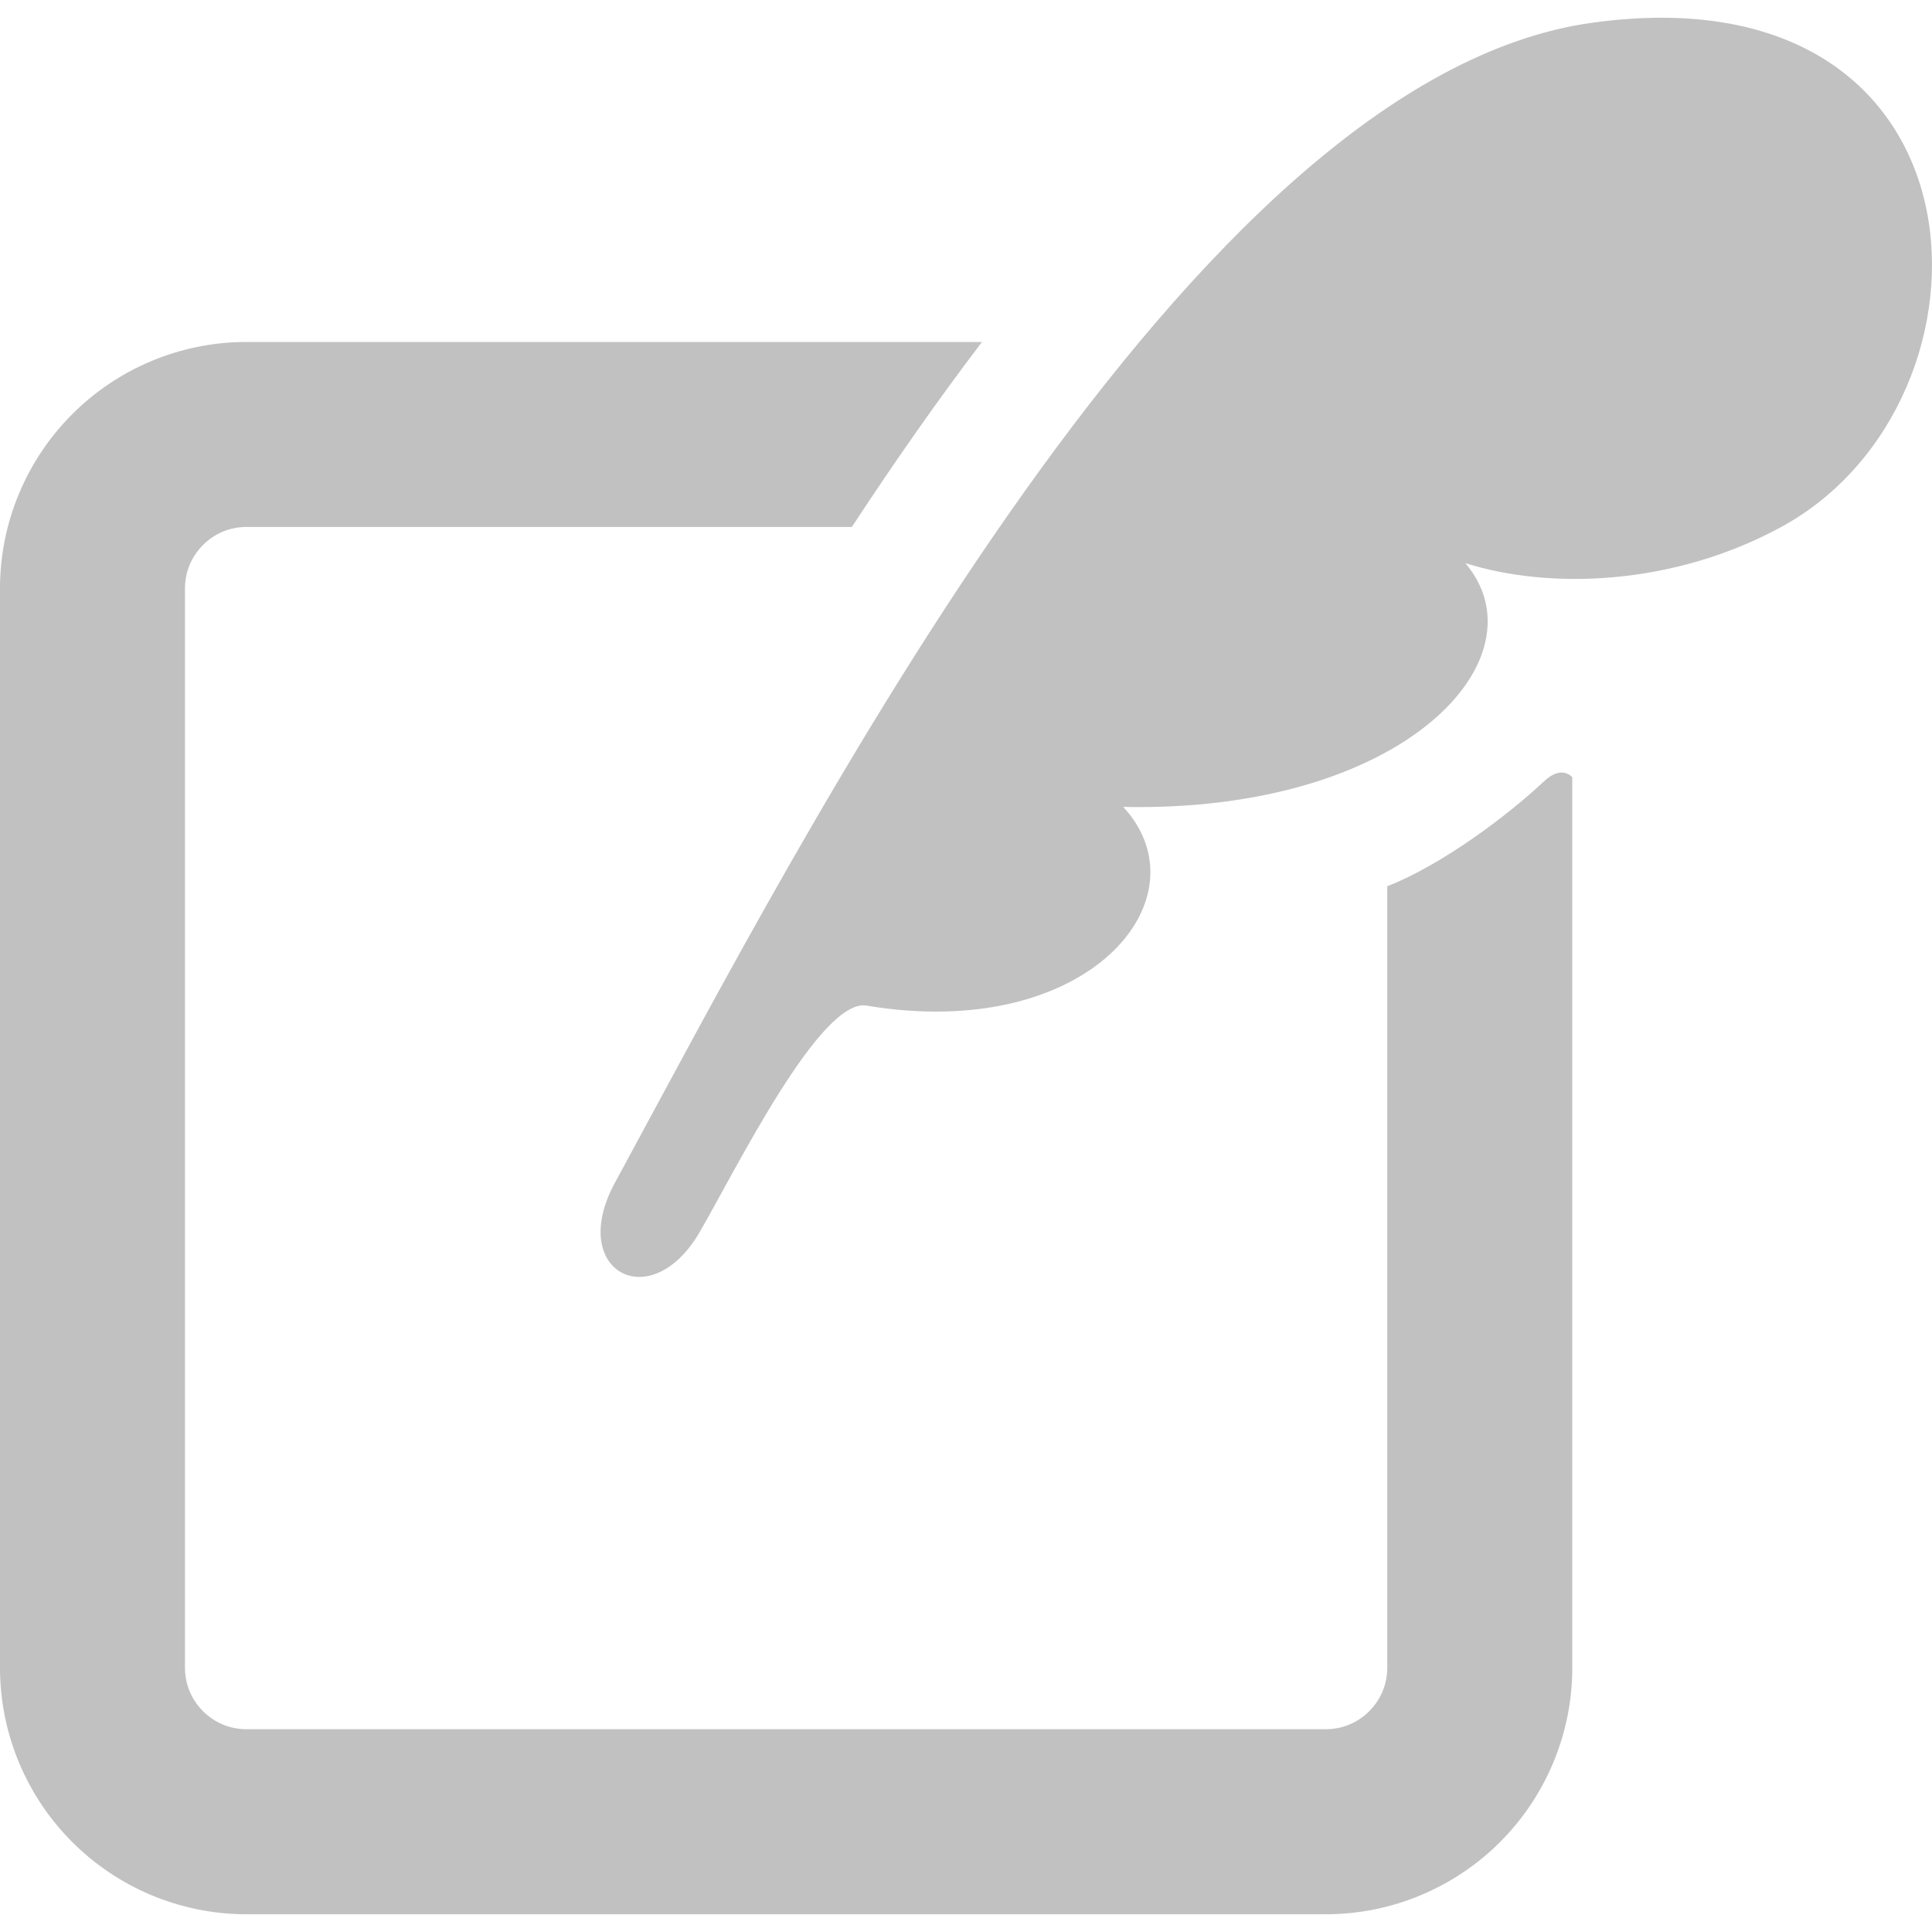
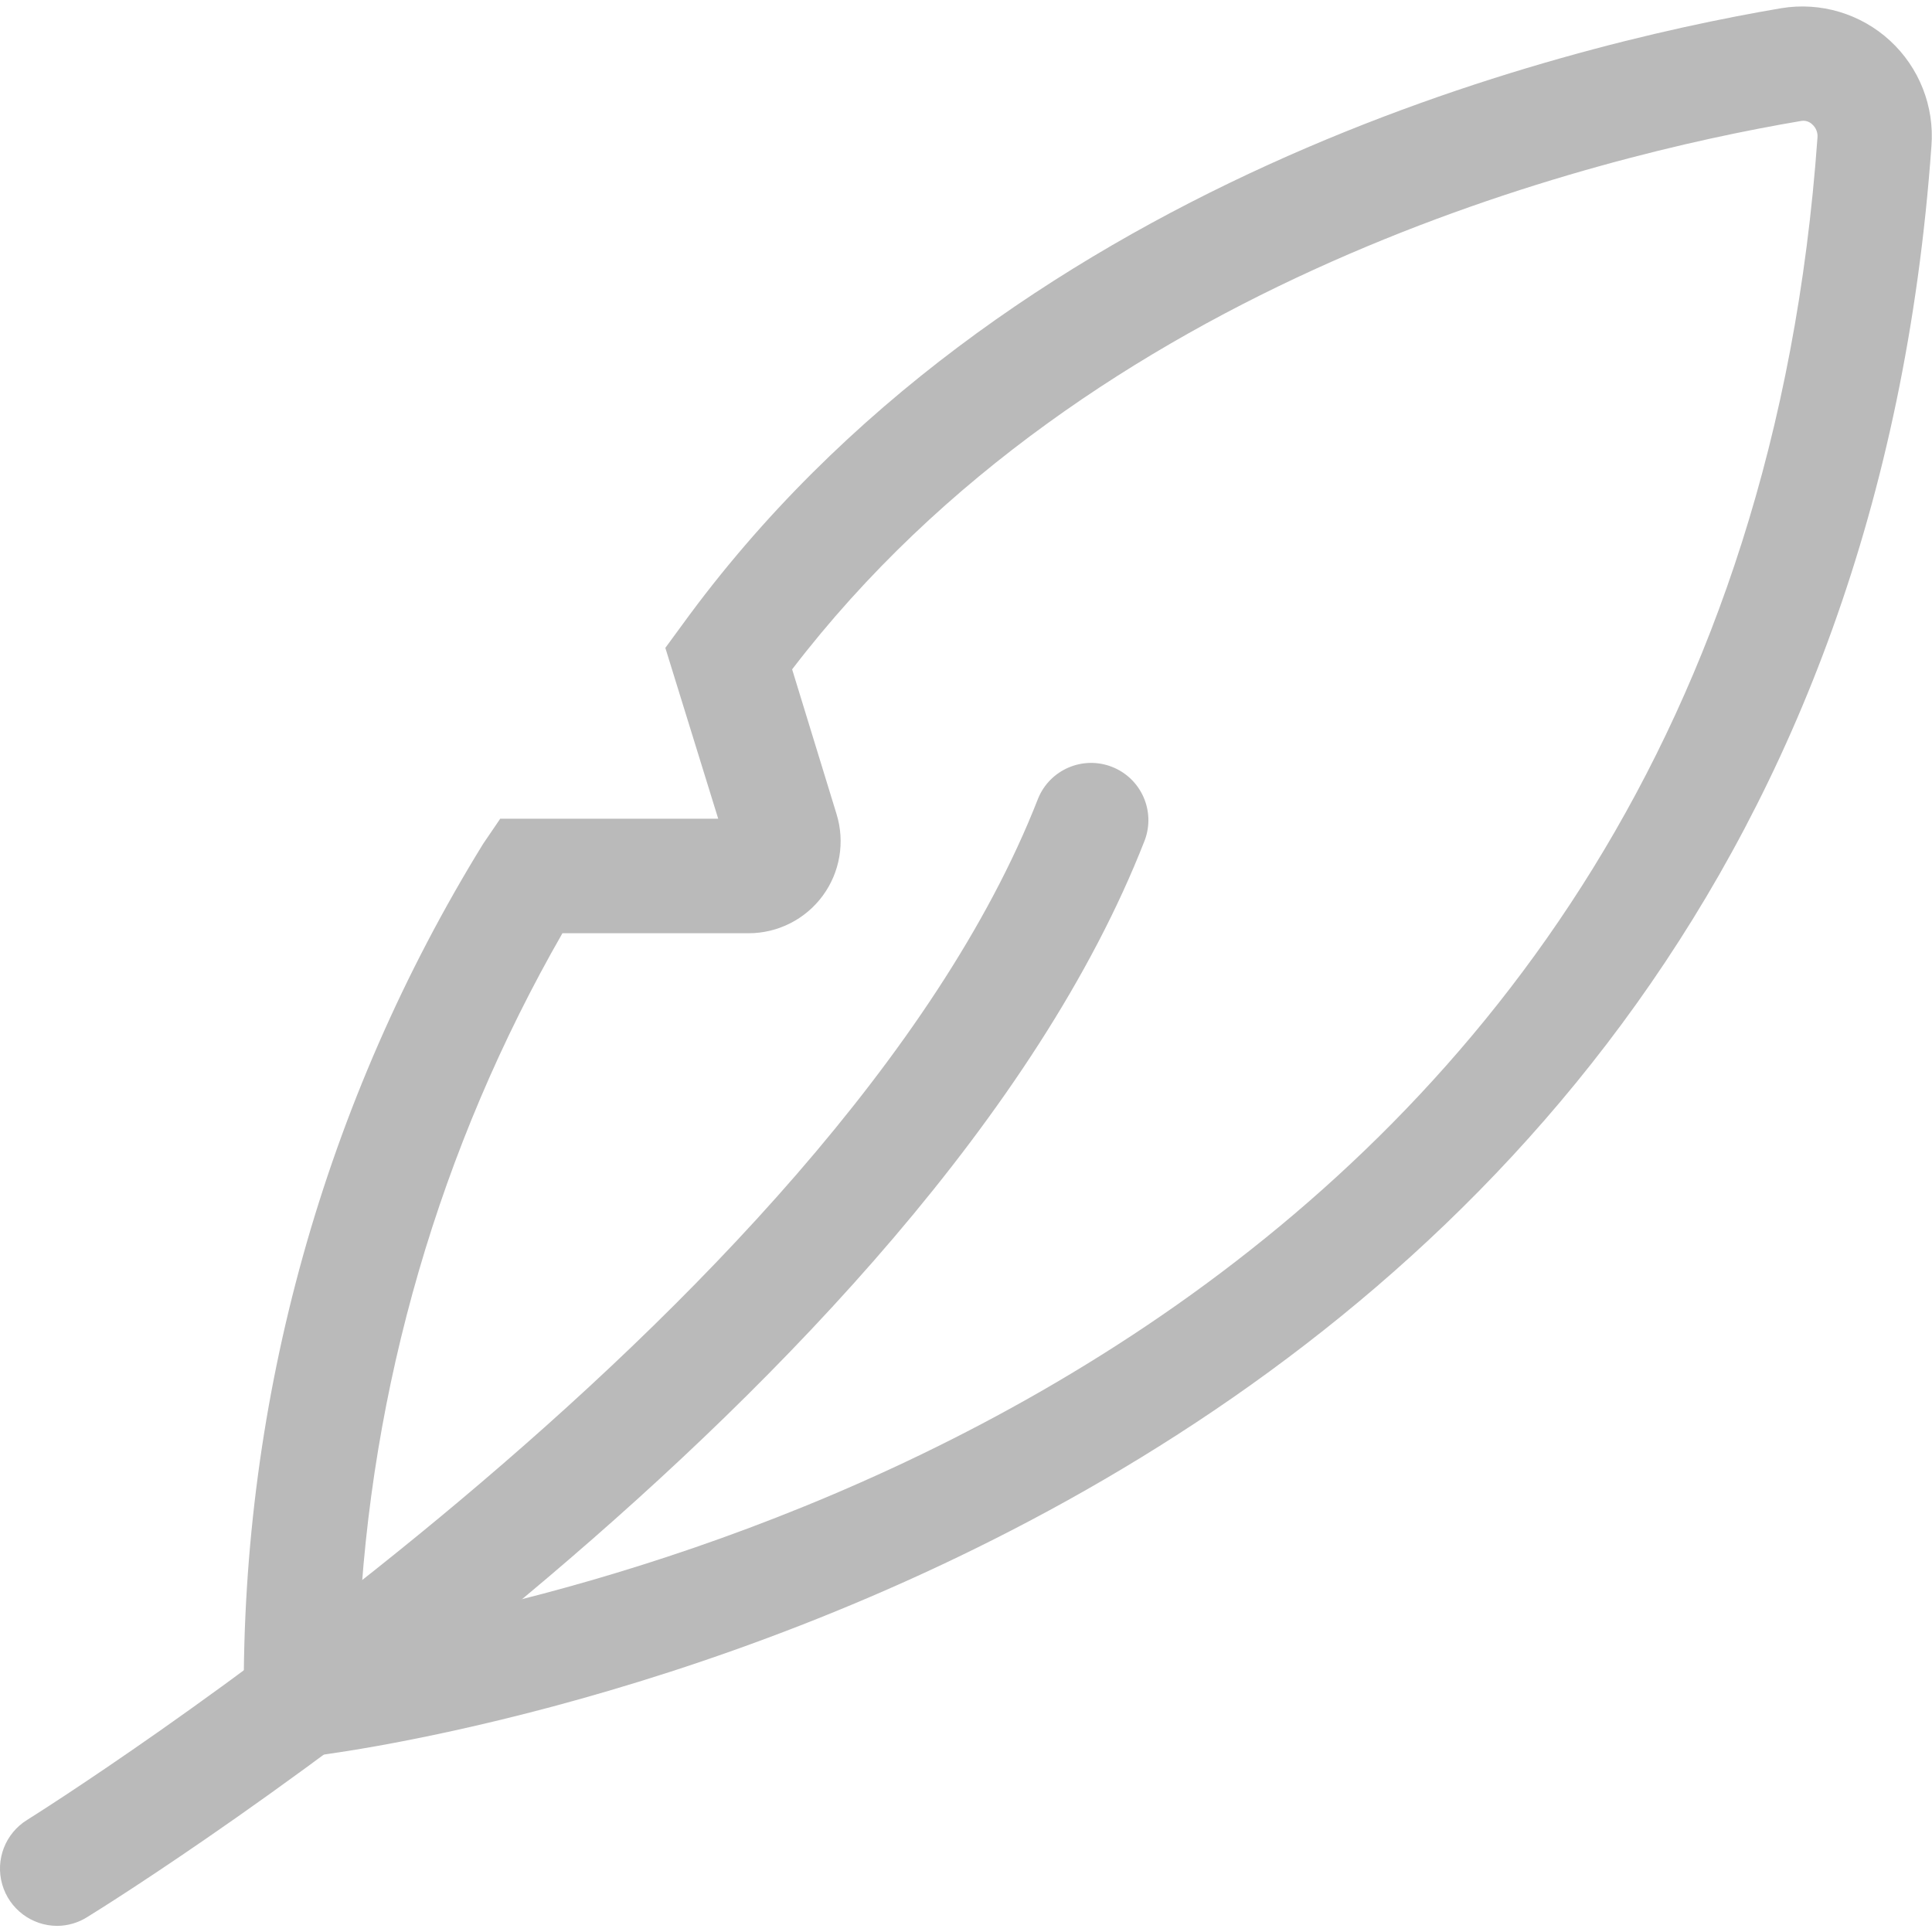
- <svg xmlns="http://www.w3.org/2000/svg" version="1.1" id="_x32_" width="115px" height="115px" viewBox="0 0 512 512" xml:space="preserve" fill="#c2c2c2">
+ <svg xmlns="http://www.w3.org/2000/svg" fill="#bababa" width="128px" height="128px" viewBox="0 -0.11 33.736 33.736">
  <g id="SVGRepo_bgCarrier" stroke-width="0" />
  <g id="SVGRepo_tracerCarrier" stroke-linecap="round" stroke-linejoin="round" />
  <g id="SVGRepo_iconCarrier">
-     <style type="text/css">  .st0{fill:#c1c1c2;}  </style>
-     <g>
-       <path class="st0" d="M422.002,6.017C315.33,20.736,213.205,220.861,162.939,313.486c-12.641,23.297,9.422,35.406,22.422,13.125 c9.344-16.016,32.109-62.5,44.422-60.094c58.797,9.797,90.156-28.547,67.891-52.672c74.797,1.531,111.875-39.609,90.656-64.609 c22.313,7.063,55.078,6.031,83.766-9.609C533.33,106.22,529.627-8.827,422.002,6.017z" />
-       <path class="st0" d="M409.189,207.048c-9.719,9.141-27.031,22.141-41.547,27.813v207.062c-0.016,4.609-1.781,8.531-4.781,11.563 c-3.031,3-6.953,4.766-11.547,4.781H65.361c-4.594-0.016-8.531-1.781-11.563-4.781c-3-3.031-4.766-6.953-4.781-11.563V155.986 c0.016-4.594,1.781-8.531,4.781-11.563c3.031-3,6.969-4.766,11.563-4.781h160.391c11.234-17.125,22.734-33.578,34.484-49.016 H65.361c-17.969-0.016-34.469,7.344-46.219,19.141c-11.781,11.75-19.156,28.25-19.141,46.219v285.937 c-0.016,17.969,7.359,34.469,19.141,46.234c11.75,11.781,28.25,19.156,46.219,19.141h285.953 c17.953,0.016,34.453-7.359,46.219-19.141c11.781-11.766,19.156-28.266,19.141-46.234V206.017 C416.674,206.017,414.002,202.517,409.189,207.048z" />
+     <g transform="translate(-287.982 -577.197)">
+       <path d="M288.983,610.716a1,1,0,0,1-.528-1.85c.141-.088,14.151-8.859,17.653-17.833a1,1,0,0,1,1.863.727c-3.745,9.6-17.863,18.434-18.462,18.8A.993.993,0,0,1,288.983,610.716Z" />
+       <path d="M292.256,607.871l-.017-1.09a28.119,28.119,0,0,1,4.178-14.957l.3-.441h3.806L299.6,588.4l.293-.4c5.611-7.734,15.292-10.108,19.194-10.77a2.261,2.261,0,0,1,2.621,2.408c-1.791,25.095-28.105,28.1-28.371,28.125Zm5.547-14.488a26.983,26.983,0,0,0-3.554,12.23c4.909-.811,23.983-5.3,25.469-26.121a.275.275,0,0,0-.09-.232.224.224,0,0,0-.2-.06c-3.59.608-12.393,2.752-17.614,9.575l.776,2.529a1.607,1.607,0,0,1-1.536,2.079Z" />
    </g>
  </g>
</svg>
